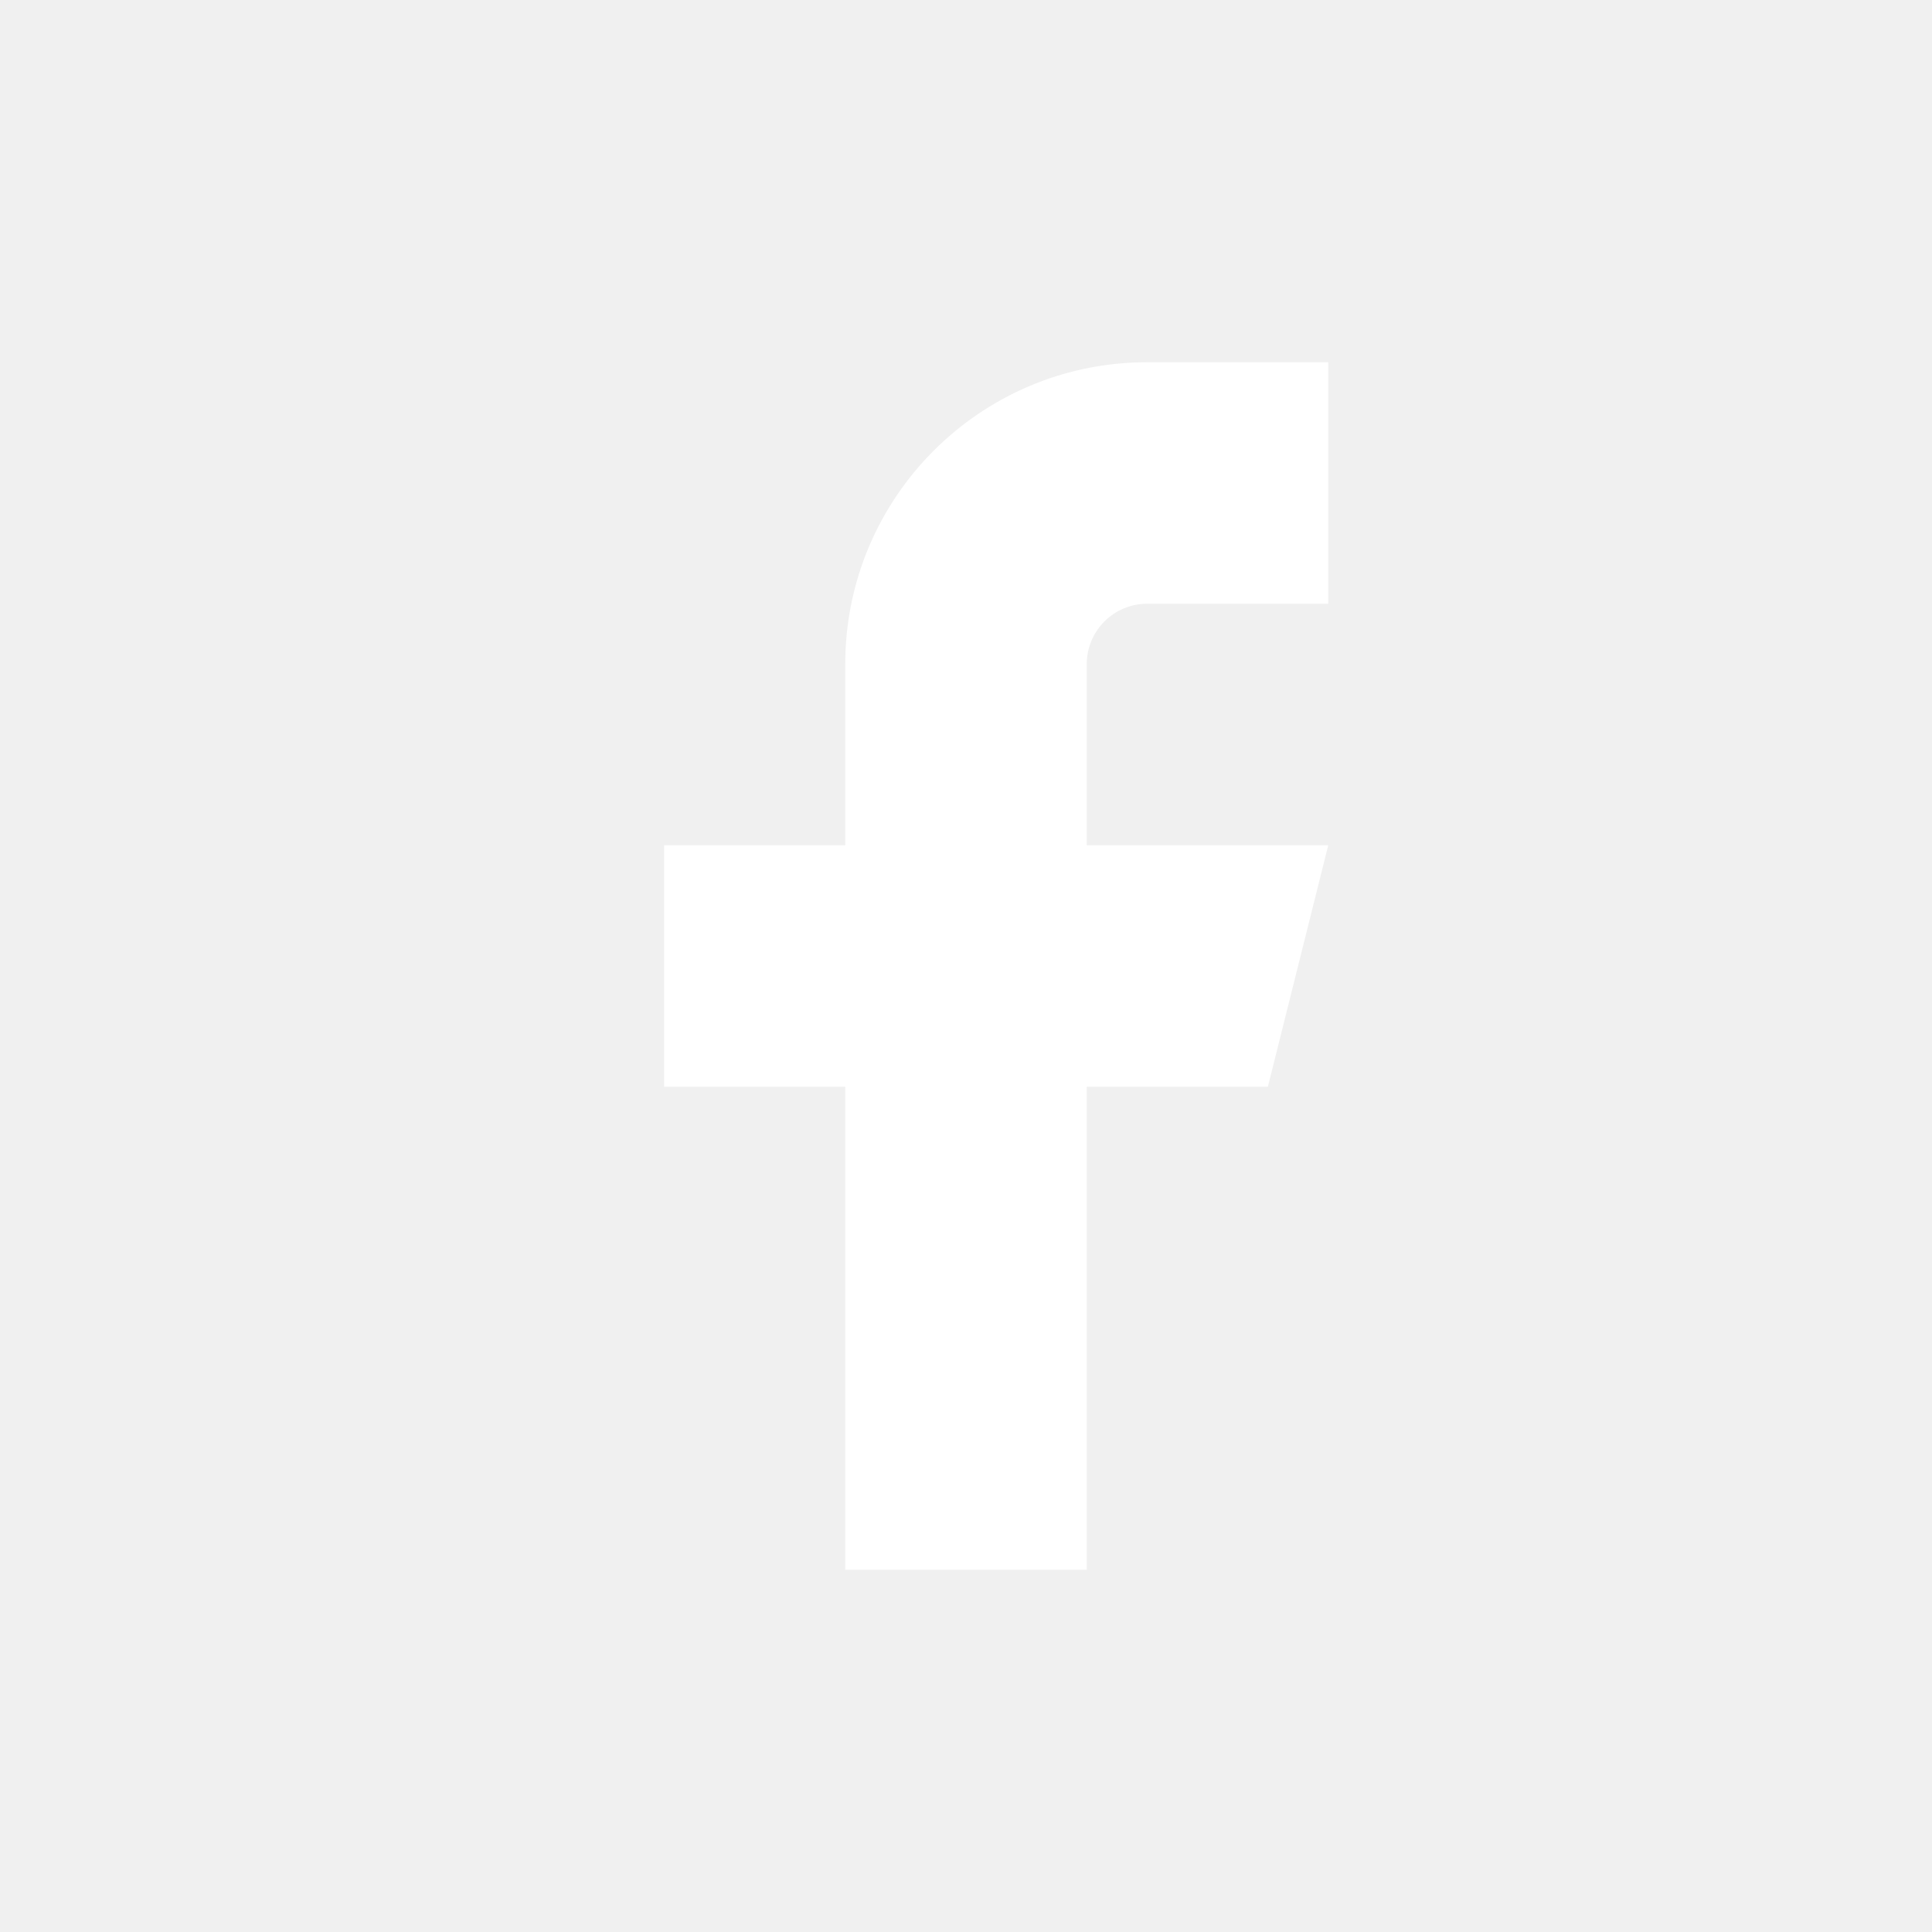
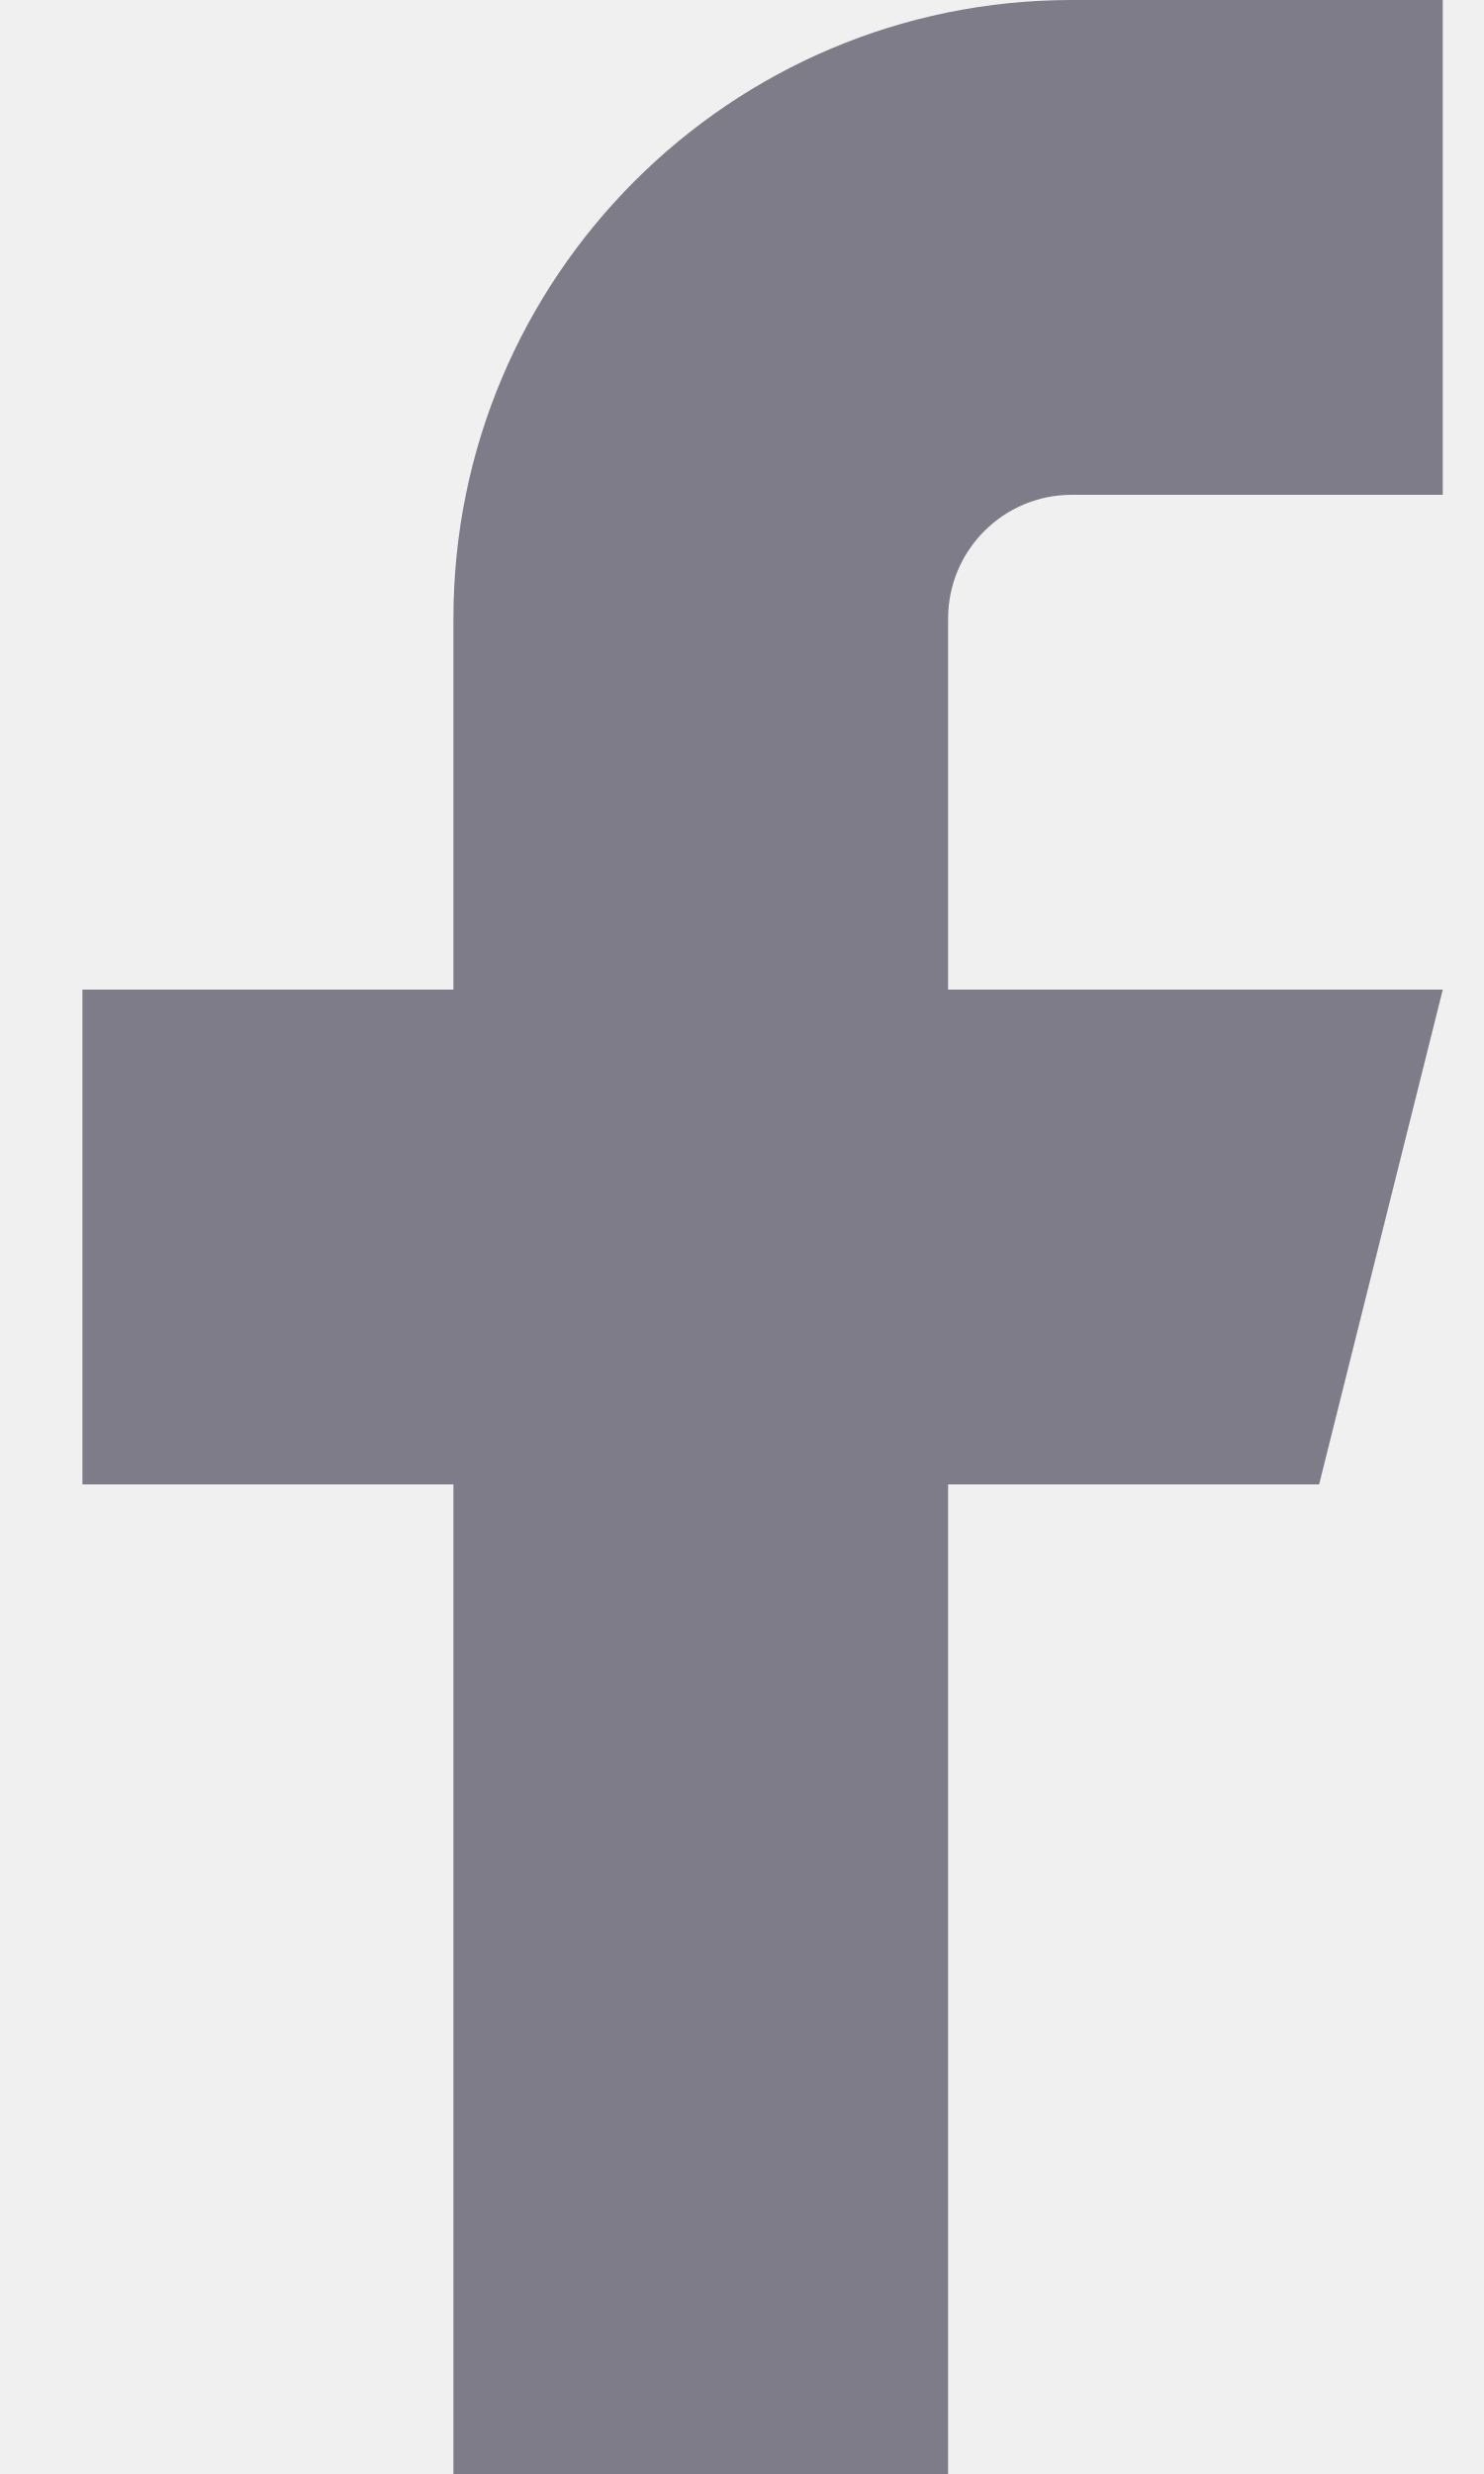
- <svg xmlns="http://www.w3.org/2000/svg" width="32px" height="32px" viewBox="0 0 32 32" version="1.1">
-   <g id="facebook" stroke="none" stroke-width="1" fill="none" fill-rule="evenodd">
-     <g id="facebook-copy" transform="translate(11, 6)" fill="#FFFFFF">
-       <path d="M11,0 L8,0 C5.239,0 3,2.239 3,5 L3,8 L0,8 L0,12 L3,12 L3,20 L7,20 L7,12 L10,12 L11,8 L7,8 L7,5 C7,4.448 7.448,4 8,4 L11,4 L11,0 Z" id="Path" />
+ <svg xmlns="http://www.w3.org/2000/svg" width="9px" height="15px" viewBox="0 0 9 15" version="1.1">
+   <g id="Page-1" stroke="none" stroke-width="1" fill="none" fill-rule="evenodd">
+     <g id="Ana-Copy" transform="translate(-1351, -37)" fill="#7E7C88">
+       <path d="M1359.75,37 L1357.5,37 C1355.429,37 1353.75,38.679 1353.75,40.75 L1353.75,43 L1351.5,43 L1351.5,46 L1353.75,46 L1353.75,52 L1356.75,52 L1356.75,46 L1359,46 L1359.75,43 L1356.75,43 L1356.75,40.75 C1356.75,40.336 1357.086,40 1357.5,40 L1359.75,40 L1359.75,37 Z" id="Path" />
    </g>
  </g>
</svg>
